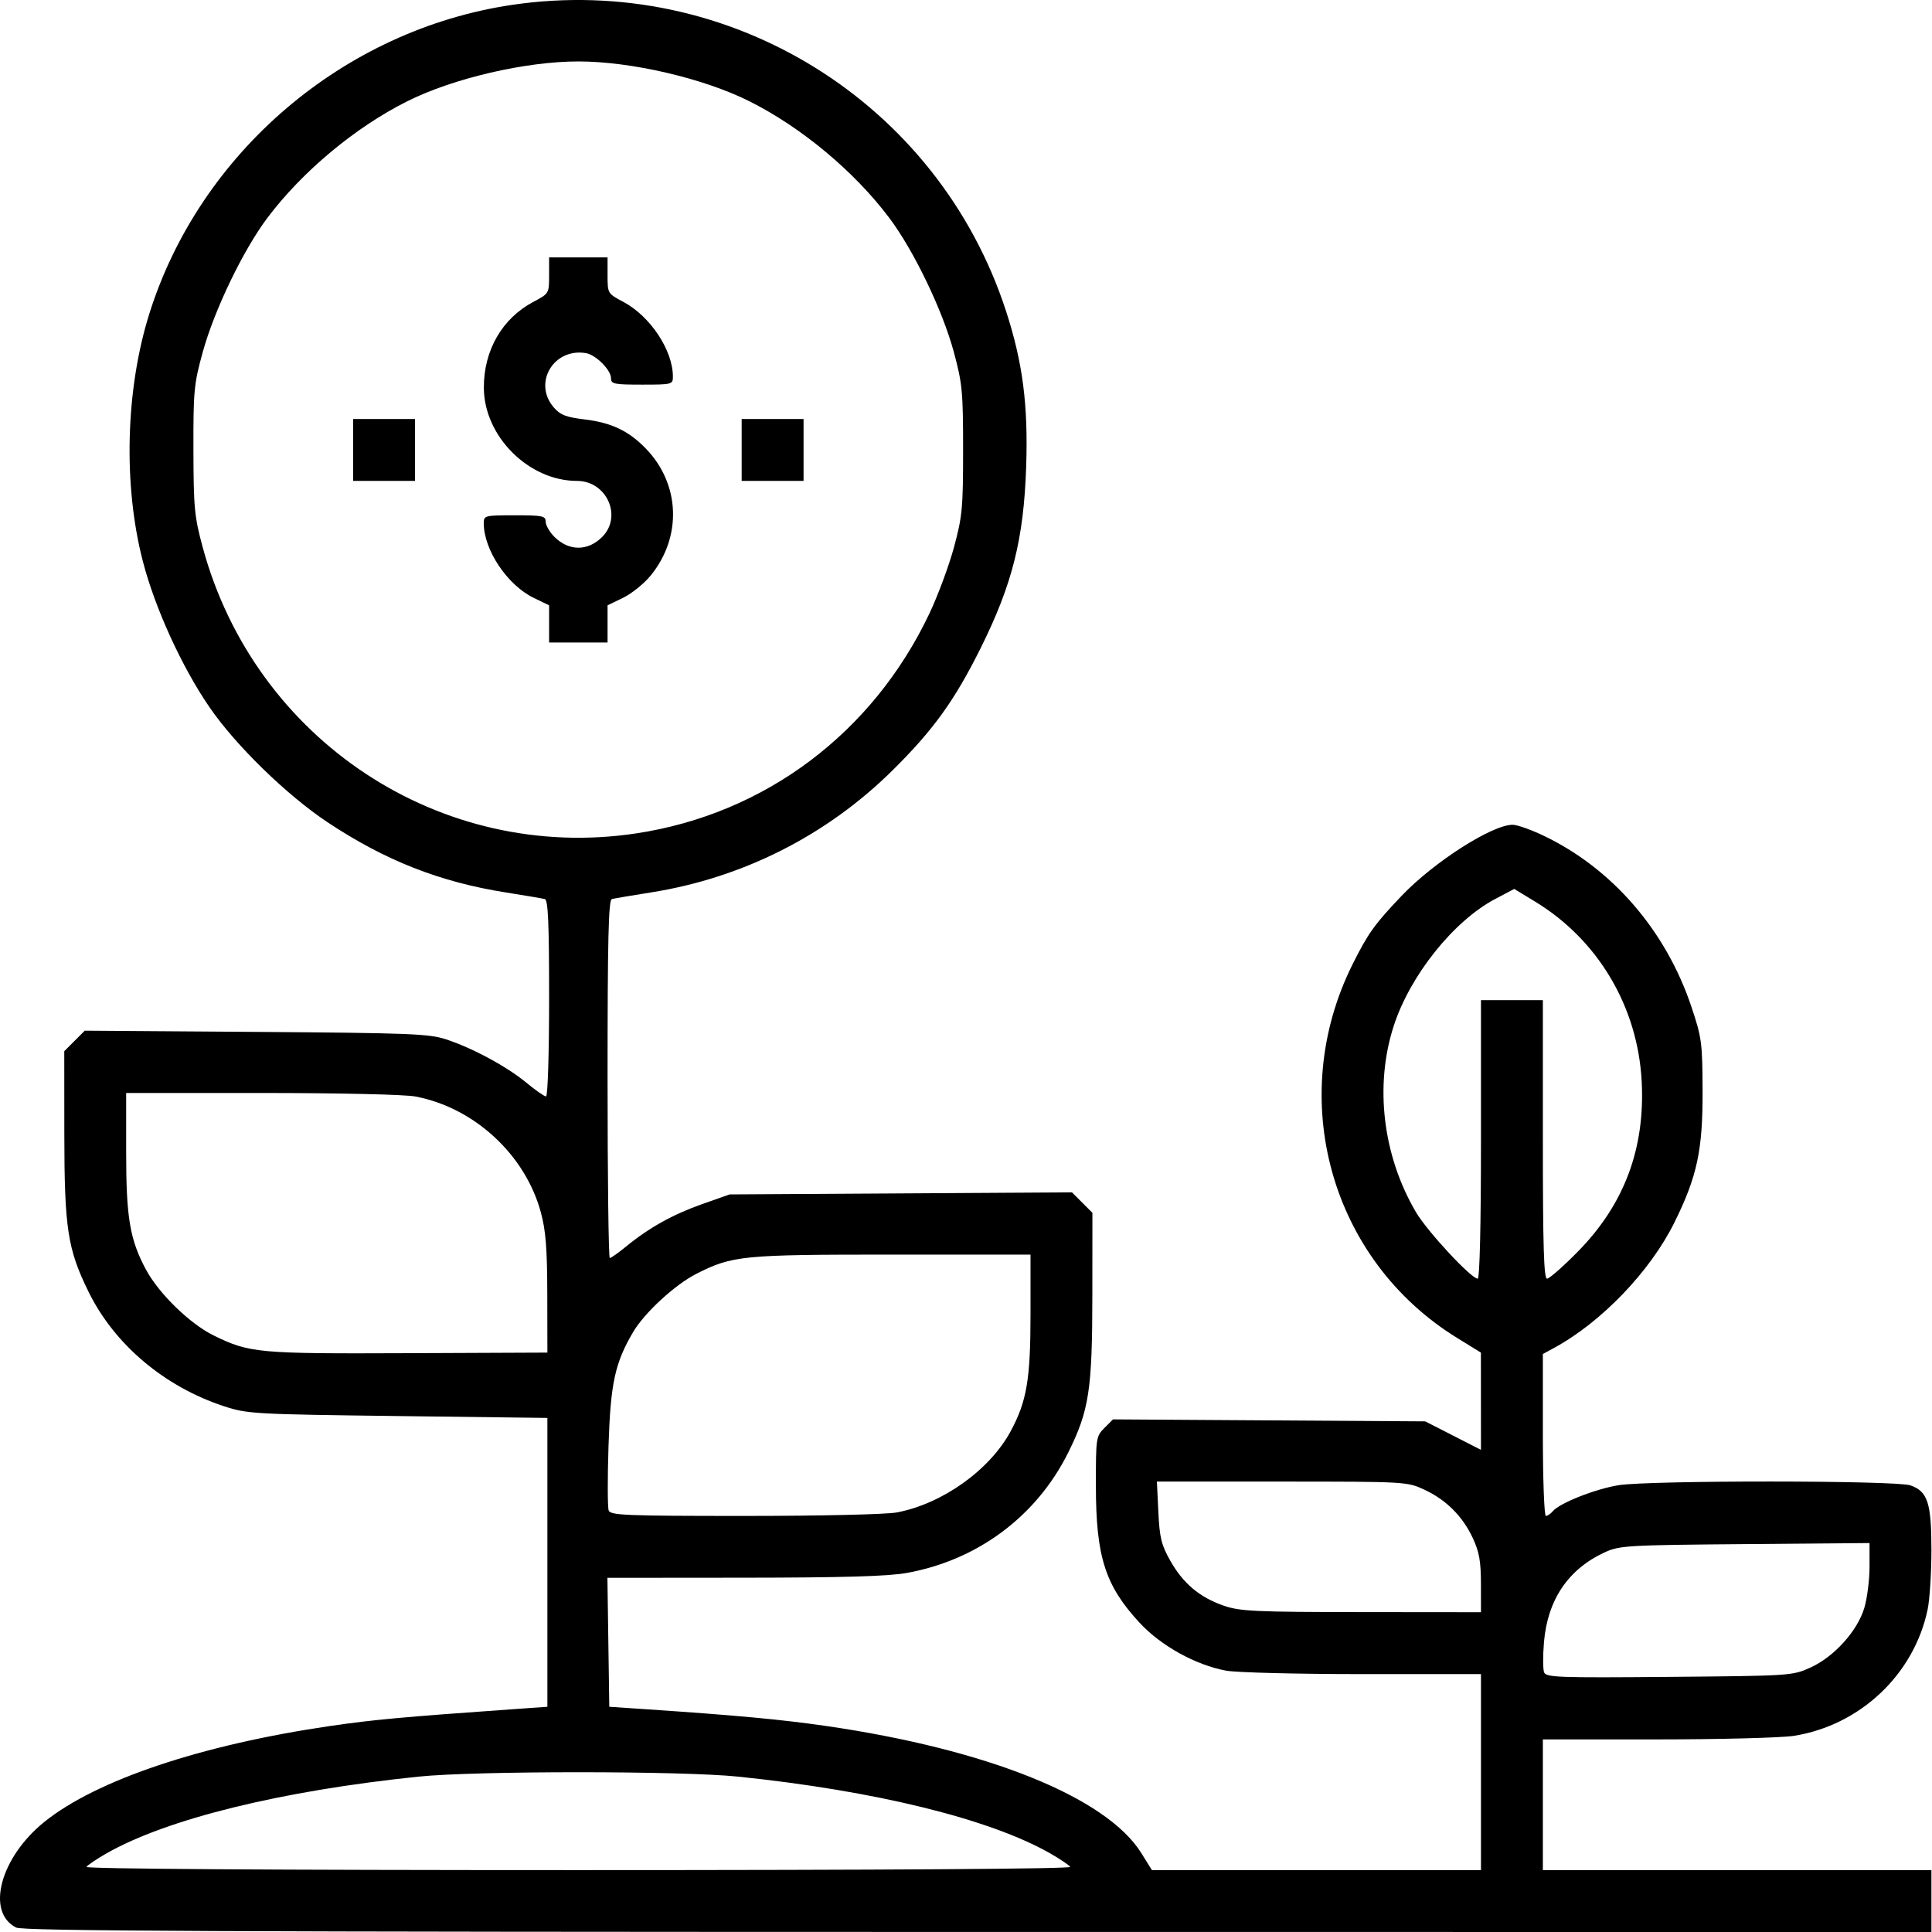
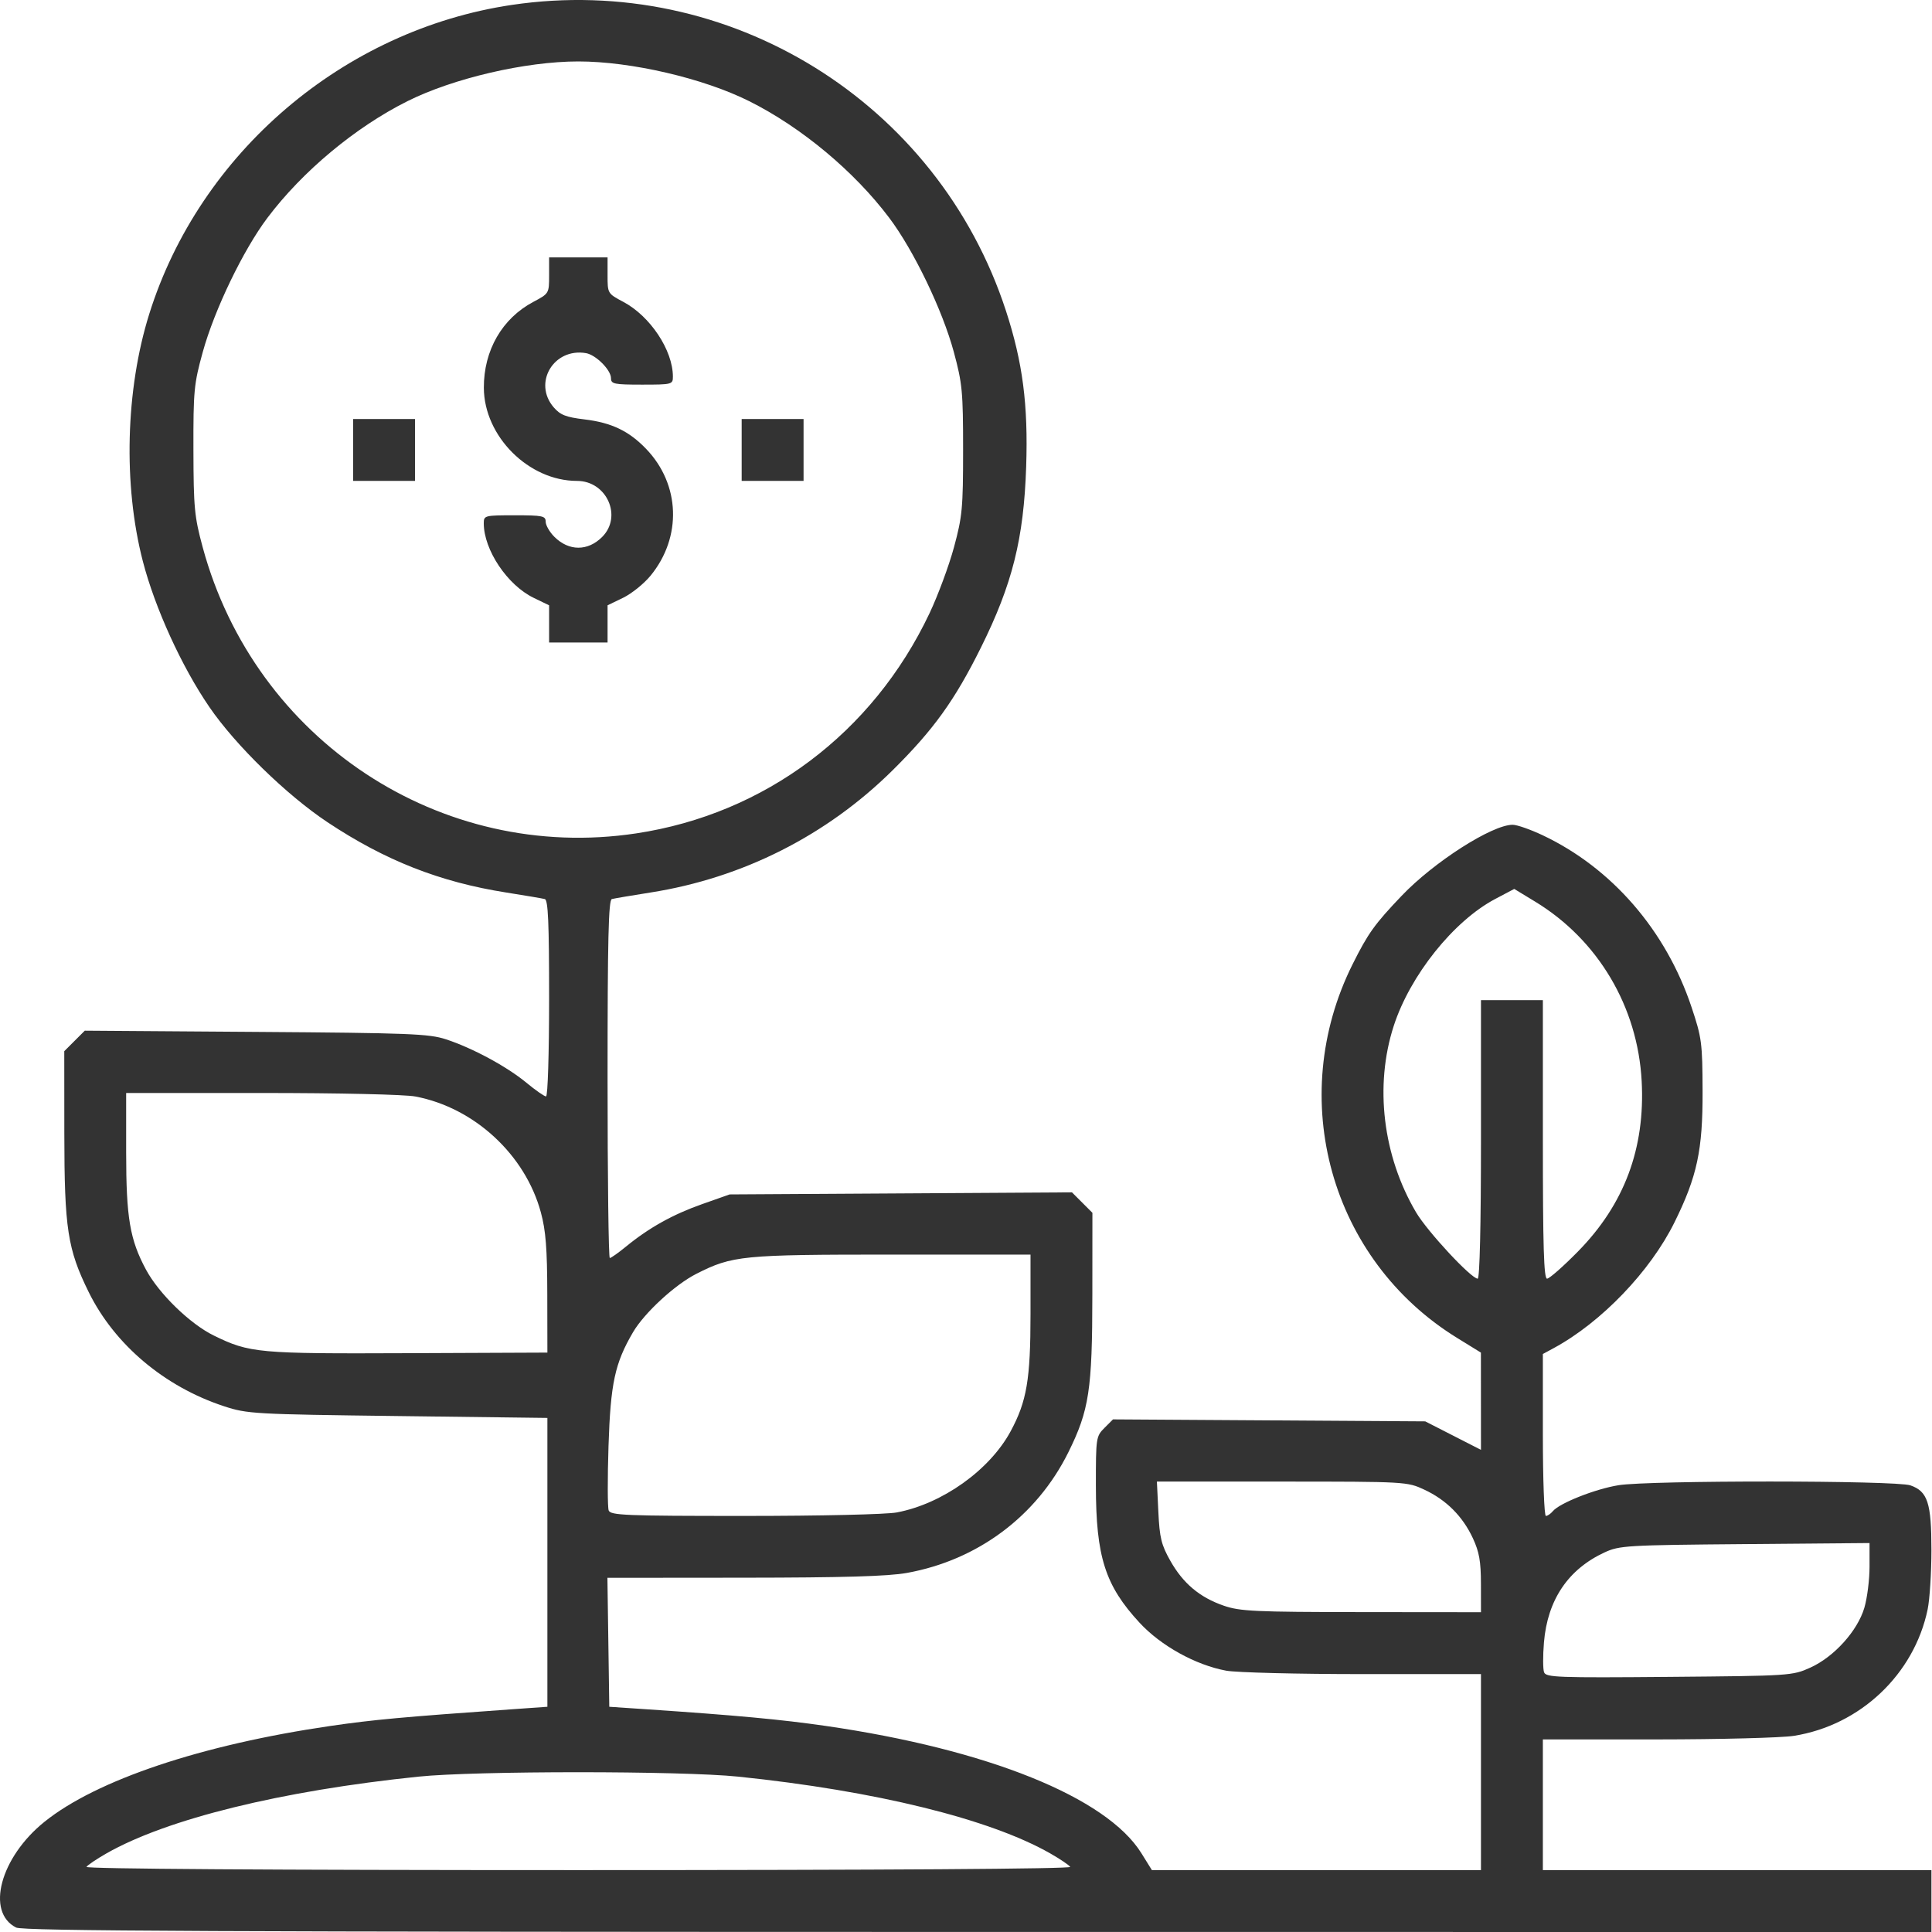
- <svg xmlns="http://www.w3.org/2000/svg" width="748.919" height="749.141">
-   <path d="M6.252 747.415c-11.836-5.987-6.144-27.224 10.991-41.004 20.164-16.217 60.877-29.866 110.825-37.156 16.696-2.437 27.892-3.465 70.85-6.504l13.334-.944v-112l-58-.728c-55.826-.7-58.35-.842-67.333-3.784-23.107-7.567-42.473-23.892-52.519-44.27-8.212-16.66-9.431-24.605-9.458-61.654l-.023-31.769 3.976-3.976 3.977-3.977 66.357.473c59.508.423 67.113.72 73.69 2.874 10.28 3.367 23.585 10.544 31.179 16.82 3.544 2.928 6.98 5.325 7.633 5.325.667 0 1.188-16.669 1.188-38.042 0-29.308-.383-38.144-1.667-38.486-.917-.244-7.672-1.389-15.012-2.545-25.646-4.038-46.948-12.419-69.237-27.239-15.875-10.555-35.667-29.853-45.827-44.684-10.741-15.676-21.094-38.372-25.798-56.553-7.652-29.576-6.7-66.446 2.475-95.785C77.43 59.207 133.277 11.585 198.468 1.905 282.685-10.6 363.67 39.544 390.066 120.538c6.502 19.95 8.635 36.393 7.837 60.415-.928 27.93-5.346 45.582-17.569 70.188-10.148 20.43-18.346 31.822-34.184 47.501-25.582 25.325-58.215 41.81-93.886 47.426-7.34 1.156-14.095 2.301-15.012 2.545-1.306.348-1.667 15.444-1.667 69.82 0 38.155.389 69.374.863 69.374.475 0 3.325-2.015 6.334-4.478 8.888-7.275 18.115-12.418 29.47-16.424l10.667-3.764 66.367-.403 66.367-.402 3.966 3.966 3.966 3.967-.022 31.77c-.027 36.866-1.237 44.804-9.312 61.105-12.253 24.735-35.167 41.839-62.665 46.775-7.247 1.301-24.603 1.808-63.03 1.842l-53.03.046.364 25 .362 25 14 .942c35.264 2.373 52.693 3.99 70 6.497 62.745 9.089 108.87 27.696 122.33 49.35l4.069 6.545h127.601v-76h-45.818c-25.2 0-49.05-.6-53-1.332-11.832-2.194-25.266-9.63-33.536-18.562-13.387-14.46-16.94-25.596-16.963-53.167-.015-18.55.073-19.15 3.308-22.385l3.324-3.324 60.535.385 60.534.385 10.808 5.523 10.808 5.523-.012-18.856-.012-18.857-9.274-5.721c-49.031-30.248-66.496-92.76-40.474-144.87 6-12.015 8.518-15.528 19.042-26.562 12.488-13.094 35.041-27.515 43.024-27.513 1.671 0 6.901 1.829 11.623 4.062 26.826 12.691 47.771 36.863 57.713 66.604 3.985 11.923 4.238 13.84 4.301 32.667.077 22.812-2.126 33.094-10.895 50.827-9.413 19.038-28.374 38.783-46.84 48.777l-4.196 2.272v31.395c0 17.267.527 31.395 1.17 31.395.644 0 1.853-.822 2.686-1.826 2.614-3.15 16.441-8.622 25.478-10.084 11.97-1.937 107.594-1.89 113.175.055 6.71 2.34 8.158 6.786 8.158 25.057 0 8.8-.663 19.18-1.473 23.066-5.251 25.18-26.156 44.934-51.86 49.006-4.767.755-28.617 1.377-53 1.383l-44.334.01v50.667H748.92v24l-369.667-.02c-295.32-.016-370.337-.359-373-1.706zM414.97 723.89c-.425-.688-3.91-3.04-7.745-5.227-23.444-13.367-67.76-24.27-120.972-29.763-22.141-2.285-101.859-2.285-124 0-53.212 5.493-97.528 16.396-120.972 29.763-3.834 2.187-7.32 4.539-7.745 5.227-.48.778 71.733 1.252 190.717 1.252 118.984 0 191.198-.474 190.717-1.252zm286.989-77.263c9.204-4.16 18.28-14.206 20.948-23.19 1.107-3.729 2.013-10.905 2.013-15.947v-9.167l-48.334.41c-45.862.388-48.643.552-54.4 3.216-14.134 6.54-22.13 18.406-23.512 34.89-.434 5.18-.412 10.402.05 11.605.759 1.979 5.333 2.146 48.517 1.775 46.962-.404 47.785-.458 54.718-3.592zm-127.719-32.485c-.011-8.714-.661-12.392-3.13-17.695-3.963-8.508-10.32-14.866-18.829-18.828-6.63-3.088-7.168-3.118-55.191-3.131l-48.496-.013.562 11.753c.48 10.048 1.153 12.802 4.637 18.967 4.97 8.797 11.394 14.195 20.733 17.42 6.302 2.177 12.039 2.444 53.394 2.483l46.333.044-.013-11zm-226.502-27.687c17.647-3.326 36.018-16.423 44.138-31.468 6.267-11.61 7.71-20.121 7.71-45.459v-23.053h-53.72c-58.134 0-61.865.367-75.858 7.458-8.283 4.197-20.158 15.146-24.544 22.63-7.046 12.024-8.715 19.768-9.51 44.123-.41 12.583-.38 23.833.068 25 .725 1.89 6.478 2.122 52.674 2.122 29.486 0 54.959-.584 59.042-1.353zm-135.528-84.647c-.034-17.722-.577-24.638-2.492-31.705-6.062-22.376-25.793-40.598-48.653-44.934-4.118-.78-29.537-1.36-59.66-1.36H48.918v23.053c0 25.332 1.44 33.827 7.71 45.479 4.996 9.283 17.06 21.01 26.228 25.496 13.949 6.824 17.1 7.111 75.395 6.865l54-.227zm362.043-60v-54h24v54c0 41.59.374 54 1.626 54 .894 0 6.29-4.746 11.99-10.546 17.964-18.28 26.078-39.96 24.7-65.998-1.527-28.891-16.92-54.839-41.328-69.665l-8.09-4.915-7.372 3.895c-16.148 8.534-33.004 29.618-39.357 49.23-7.51 23.178-4.247 50.399 8.661 72.275 4.395 7.447 21.377 25.724 23.902 25.724.781 0 1.268-20.741 1.268-54zM246.657 323.155c49.937-7.527 91.763-38.903 113.758-85.333 3.284-6.935 7.56-18.475 9.501-25.645 3.22-11.893 3.529-15.2 3.529-37.703 0-22.622-.299-25.772-3.602-38-4.378-16.21-15.532-39.38-25.032-52-13.581-18.042-34.06-35.112-54.243-45.216-17.787-8.904-45.846-15.435-66.316-15.435-20.47 0-48.53 6.53-66.316 15.435-20.184 10.104-40.662 27.174-54.243 45.216-9.373 12.452-20.53 35.6-25.063 52-3.426 12.396-3.681 15.068-3.628 38 .052 22.399.382 25.865 3.586 37.703 20.255 74.827 92.3 122.398 168.069 110.978zm-33.738-81.229v-7.214l-5.997-2.903c-10.2-4.938-19.337-18.596-19.337-28.906 0-3.01.335-3.096 12-3.096 10.819 0 12 .245 12 2.485 0 1.367 1.515 4 3.366 5.851 5.615 5.614 12.96 5.642 18.532.07 7.957-7.958 1.78-21.739-9.745-21.739-18.735 0-36.05-17.3-36.123-36.096-.057-14.516 7.075-26.896 19.203-33.33 6.06-3.214 6.1-3.283 6.1-10.238v-7.003h22.667v7.003c0 6.955.041 7.024 6.1 10.238 10.455 5.546 19.234 18.781 19.234 28.997 0 3.01-.335 3.096-12 3.096-10.819 0-12-.245-12-2.485 0-3.194-5.859-9.067-9.7-9.725-12.523-2.143-20.673 11.536-12.52 21.014 2.545 2.958 4.725 3.813 11.937 4.682 10.492 1.263 17.189 4.46 23.876 11.4 13.271 13.772 13.993 34.247 1.736 49.206-2.55 3.111-7.342 6.967-10.649 8.568l-6.014 2.91v14.43H212.92zm-76-67.452v-12h24v24h-24zm150.666 0v-12h24v24h-24z" />
+ <svg xmlns="http://www.w3.org/2000/svg" width="748.919" height="749.141" version="1.1" id="svg4">
+   <defs id="defs8" />
+   <path d="M6.252 747.415c-11.836-5.987-6.144-27.224 10.991-41.004 20.164-16.217 60.877-29.866 110.825-37.156 16.696-2.437 27.892-3.465 70.85-6.504l13.334-.944v-112l-58-.728c-55.826-.7-58.35-.842-67.333-3.784-23.107-7.567-42.473-23.892-52.519-44.27-8.212-16.66-9.431-24.605-9.458-61.654l-.023-31.769 3.976-3.976 3.977-3.977 66.357.473c59.508.423 67.113.72 73.69 2.874 10.28 3.367 23.585 10.544 31.179 16.82 3.544 2.928 6.98 5.325 7.633 5.325.667 0 1.188-16.669 1.188-38.042 0-29.308-.383-38.144-1.667-38.486-.917-.244-7.672-1.389-15.012-2.545-25.646-4.038-46.948-12.419-69.237-27.239-15.875-10.555-35.667-29.853-45.827-44.684-10.741-15.676-21.094-38.372-25.798-56.553-7.652-29.576-6.7-66.446 2.475-95.785C77.43 59.207 133.277 11.585 198.468 1.905 282.685-10.6 363.67 39.544 390.066 120.538c6.502 19.95 8.635 36.393 7.837 60.415-.928 27.93-5.346 45.582-17.569 70.188-10.148 20.43-18.346 31.822-34.184 47.501-25.582 25.325-58.215 41.81-93.886 47.426-7.34 1.156-14.095 2.301-15.012 2.545-1.306.348-1.667 15.444-1.667 69.82 0 38.155.389 69.374.863 69.374.475 0 3.325-2.015 6.334-4.478 8.888-7.275 18.115-12.418 29.47-16.424l10.667-3.764 66.367-.403 66.367-.402 3.966 3.966 3.966 3.967-.022 31.77c-.027 36.866-1.237 44.804-9.312 61.105-12.253 24.735-35.167 41.839-62.665 46.775-7.247 1.301-24.603 1.808-63.03 1.842l-53.03.046.364 25 .362 25 14 .942c35.264 2.373 52.693 3.99 70 6.497 62.745 9.089 108.87 27.696 122.33 49.35l4.069 6.545h127.601v-76h-45.818c-25.2 0-49.05-.6-53-1.332-11.832-2.194-25.266-9.63-33.536-18.562-13.387-14.46-16.94-25.596-16.963-53.167-.015-18.55.073-19.15 3.308-22.385l3.324-3.324 60.535.385 60.534.385 10.808 5.523 10.808 5.523-.012-18.856-.012-18.857-9.274-5.721c-49.031-30.248-66.496-92.76-40.474-144.87 6-12.015 8.518-15.528 19.042-26.562 12.488-13.094 35.041-27.515 43.024-27.513 1.671 0 6.901 1.829 11.623 4.062 26.826 12.691 47.771 36.863 57.713 66.604 3.985 11.923 4.238 13.84 4.301 32.667.077 22.812-2.126 33.094-10.895 50.827-9.413 19.038-28.374 38.783-46.84 48.777l-4.196 2.272v31.395c0 17.267.527 31.395 1.17 31.395.644 0 1.853-.822 2.686-1.826 2.614-3.15 16.441-8.622 25.478-10.084 11.97-1.937 107.594-1.89 113.175.055 6.71 2.34 8.158 6.786 8.158 25.057 0 8.8-.663 19.18-1.473 23.066-5.251 25.18-26.156 44.934-51.86 49.006-4.767.755-28.617 1.377-53 1.383l-44.334.01v50.667H748.92v24l-369.667-.02c-295.32-.016-370.337-.359-373-1.706zM414.97 723.89c-.425-.688-3.91-3.04-7.745-5.227-23.444-13.367-67.76-24.27-120.972-29.763-22.141-2.285-101.859-2.285-124 0-53.212 5.493-97.528 16.396-120.972 29.763-3.834 2.187-7.32 4.539-7.745 5.227-.48.778 71.733 1.252 190.717 1.252 118.984 0 191.198-.474 190.717-1.252zm286.989-77.263c9.204-4.16 18.28-14.206 20.948-23.19 1.107-3.729 2.013-10.905 2.013-15.947v-9.167l-48.334.41c-45.862.388-48.643.552-54.4 3.216-14.134 6.54-22.13 18.406-23.512 34.89-.434 5.18-.412 10.402.05 11.605.759 1.979 5.333 2.146 48.517 1.775 46.962-.404 47.785-.458 54.718-3.592zm-127.719-32.485c-.011-8.714-.661-12.392-3.13-17.695-3.963-8.508-10.32-14.866-18.829-18.828-6.63-3.088-7.168-3.118-55.191-3.131l-48.496-.013.562 11.753c.48 10.048 1.153 12.802 4.637 18.967 4.97 8.797 11.394 14.195 20.733 17.42 6.302 2.177 12.039 2.444 53.394 2.483l46.333.044-.013-11zm-226.502-27.687c17.647-3.326 36.018-16.423 44.138-31.468 6.267-11.61 7.71-20.121 7.71-45.459v-23.053h-53.72c-58.134 0-61.865.367-75.858 7.458-8.283 4.197-20.158 15.146-24.544 22.63-7.046 12.024-8.715 19.768-9.51 44.123-.41 12.583-.38 23.833.068 25 .725 1.89 6.478 2.122 52.674 2.122 29.486 0 54.959-.584 59.042-1.353zm-135.528-84.647c-.034-17.722-.577-24.638-2.492-31.705-6.062-22.376-25.793-40.598-48.653-44.934-4.118-.78-29.537-1.36-59.66-1.36H48.918v23.053c0 25.332 1.44 33.827 7.71 45.479 4.996 9.283 17.06 21.01 26.228 25.496 13.949 6.824 17.1 7.111 75.395 6.865l54-.227zm362.043-60v-54h24v54c0 41.59.374 54 1.626 54 .894 0 6.29-4.746 11.99-10.546 17.964-18.28 26.078-39.96 24.7-65.998-1.527-28.891-16.92-54.839-41.328-69.665l-8.09-4.915-7.372 3.895c-16.148 8.534-33.004 29.618-39.357 49.23-7.51 23.178-4.247 50.399 8.661 72.275 4.395 7.447 21.377 25.724 23.902 25.724.781 0 1.268-20.741 1.268-54zM246.657 323.155c49.937-7.527 91.763-38.903 113.758-85.333 3.284-6.935 7.56-18.475 9.501-25.645 3.22-11.893 3.529-15.2 3.529-37.703 0-22.622-.299-25.772-3.602-38-4.378-16.21-15.532-39.38-25.032-52-13.581-18.042-34.06-35.112-54.243-45.216-17.787-8.904-45.846-15.435-66.316-15.435-20.47 0-48.53 6.53-66.316 15.435-20.184 10.104-40.662 27.174-54.243 45.216-9.373 12.452-20.53 35.6-25.063 52-3.426 12.396-3.681 15.068-3.628 38 .052 22.399.382 25.865 3.586 37.703 20.255 74.827 92.3 122.398 168.069 110.978zm-33.738-81.229v-7.214l-5.997-2.903c-10.2-4.938-19.337-18.596-19.337-28.906 0-3.01.335-3.096 12-3.096 10.819 0 12 .245 12 2.485 0 1.367 1.515 4 3.366 5.851 5.615 5.614 12.96 5.642 18.532.07 7.957-7.958 1.78-21.739-9.745-21.739-18.735 0-36.05-17.3-36.123-36.096-.057-14.516 7.075-26.896 19.203-33.33 6.06-3.214 6.1-3.283 6.1-10.238v-7.003h22.667v7.003c0 6.955.041 7.024 6.1 10.238 10.455 5.546 19.234 18.781 19.234 28.997 0 3.01-.335 3.096-12 3.096-10.819 0-12-.245-12-2.485 0-3.194-5.859-9.067-9.7-9.725-12.523-2.143-20.673 11.536-12.52 21.014 2.545 2.958 4.725 3.813 11.937 4.682 10.492 1.263 17.189 4.46 23.876 11.4 13.271 13.772 13.993 34.247 1.736 49.206-2.55 3.111-7.342 6.967-10.649 8.568l-6.014 2.91v14.43H212.92zm-76-67.452v-12h24v24h-24zm150.666 0v-12h24v24h-24z" id="path2" style="fill:#333333" />
</svg>
